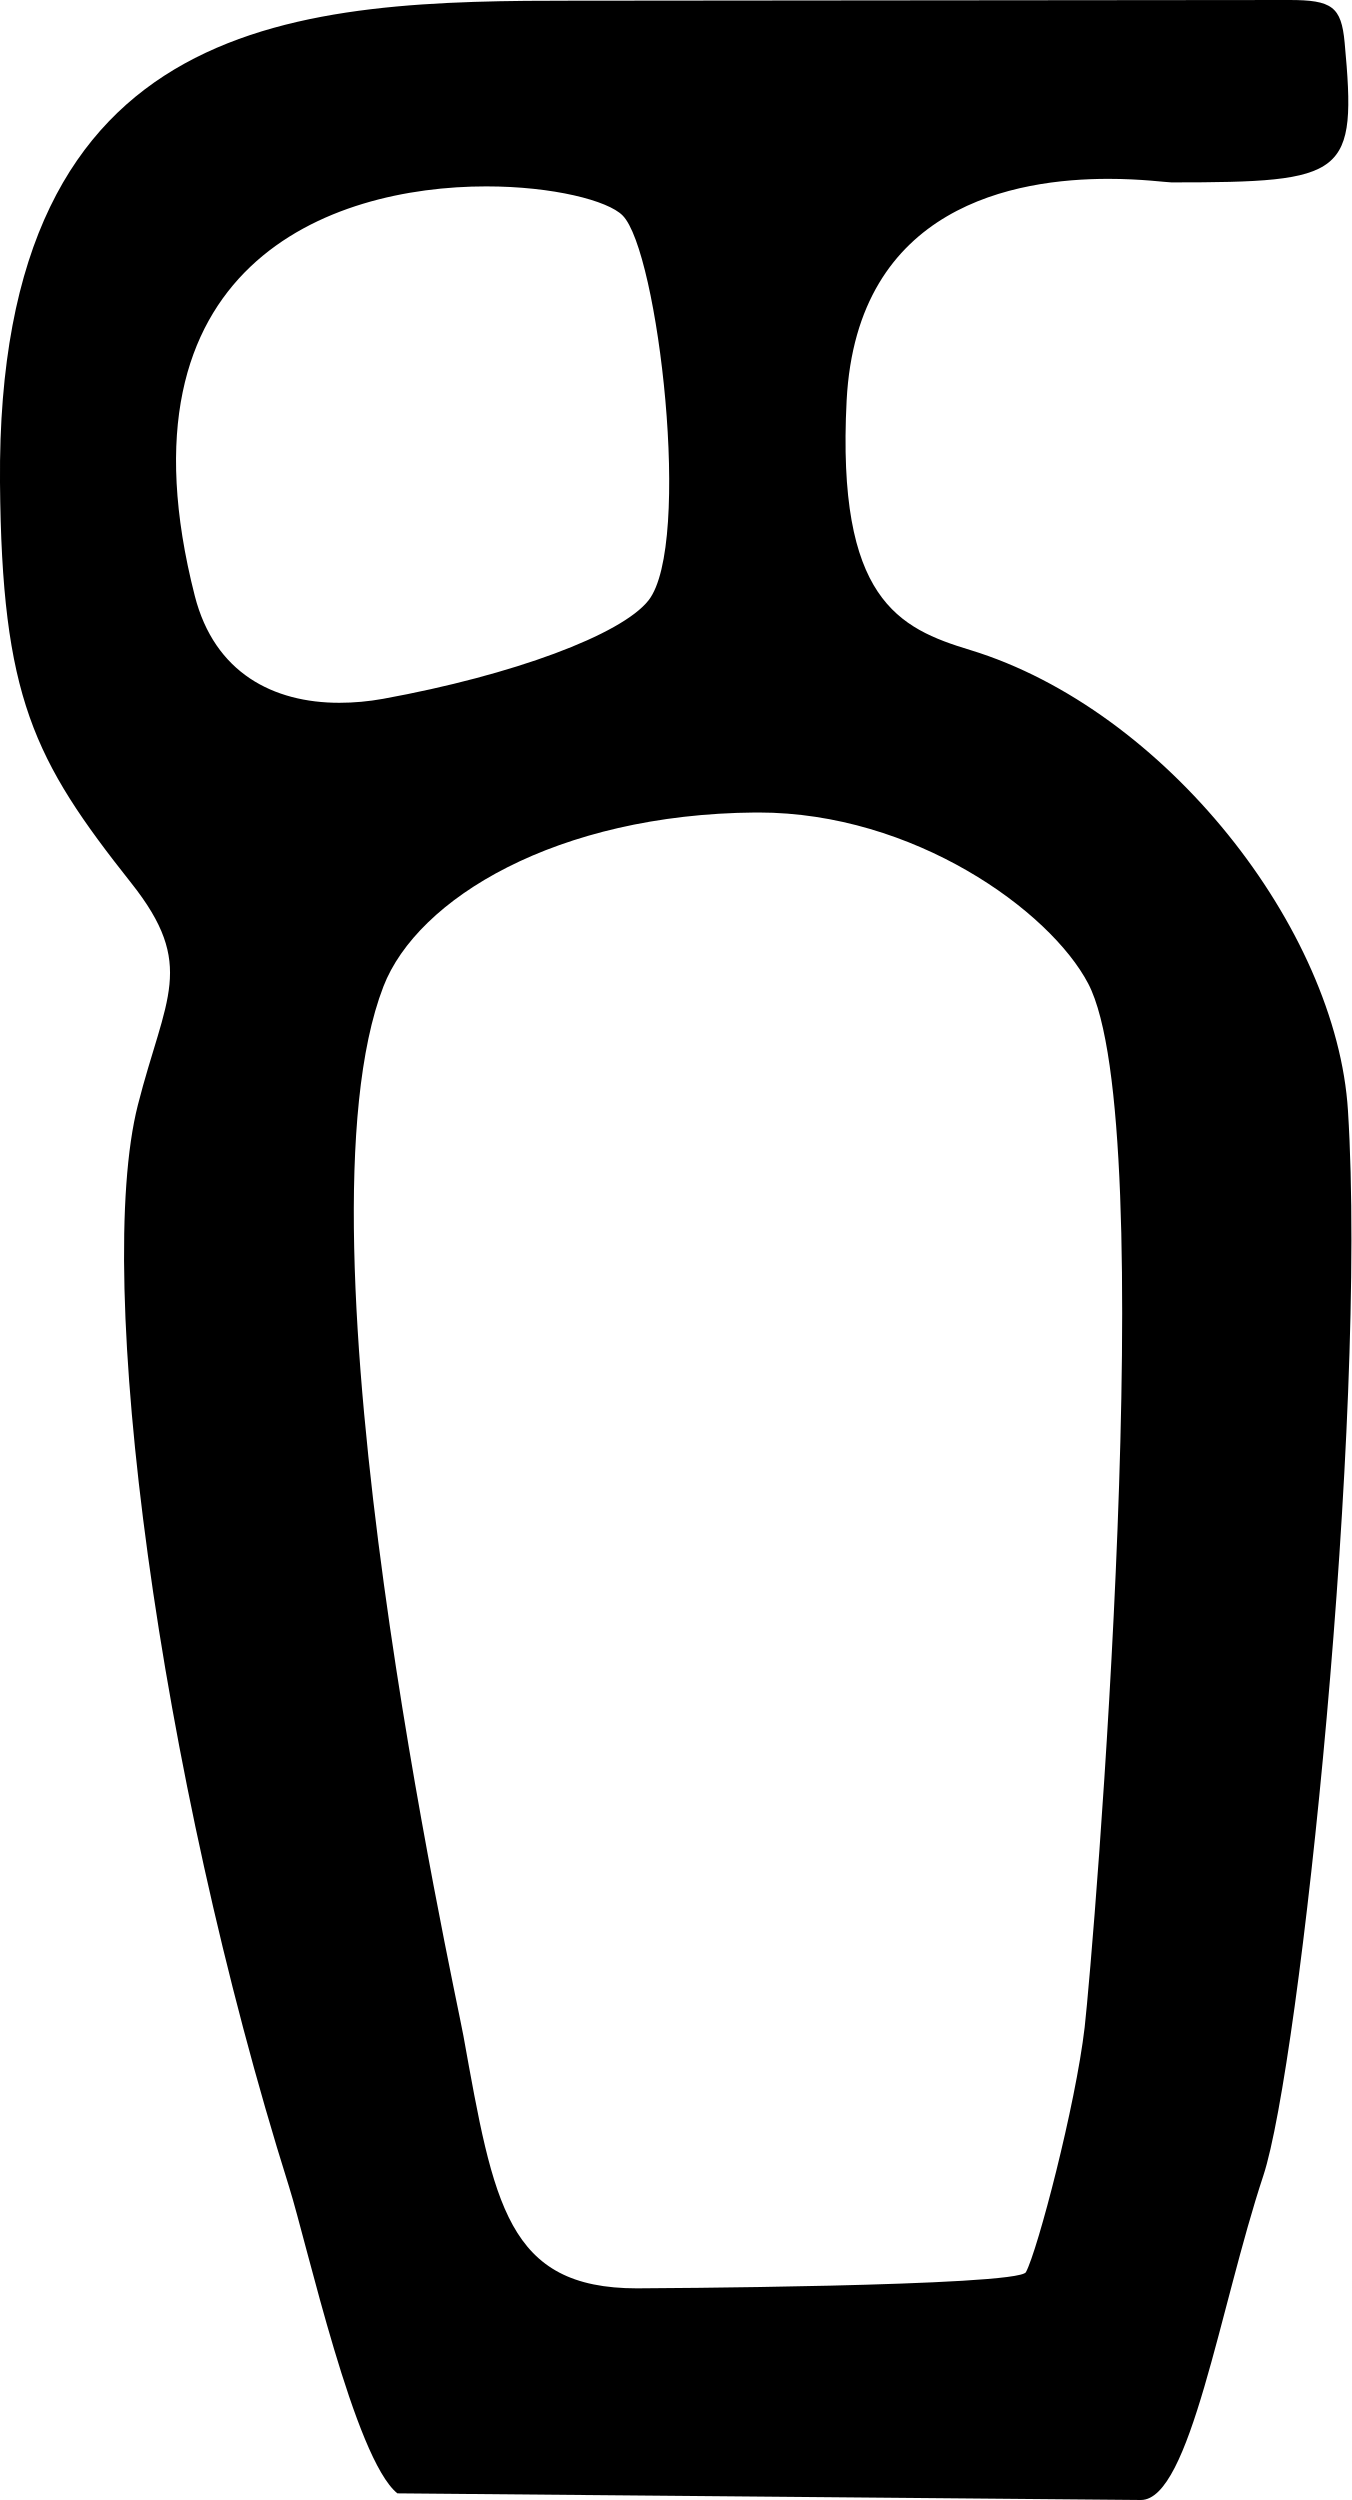
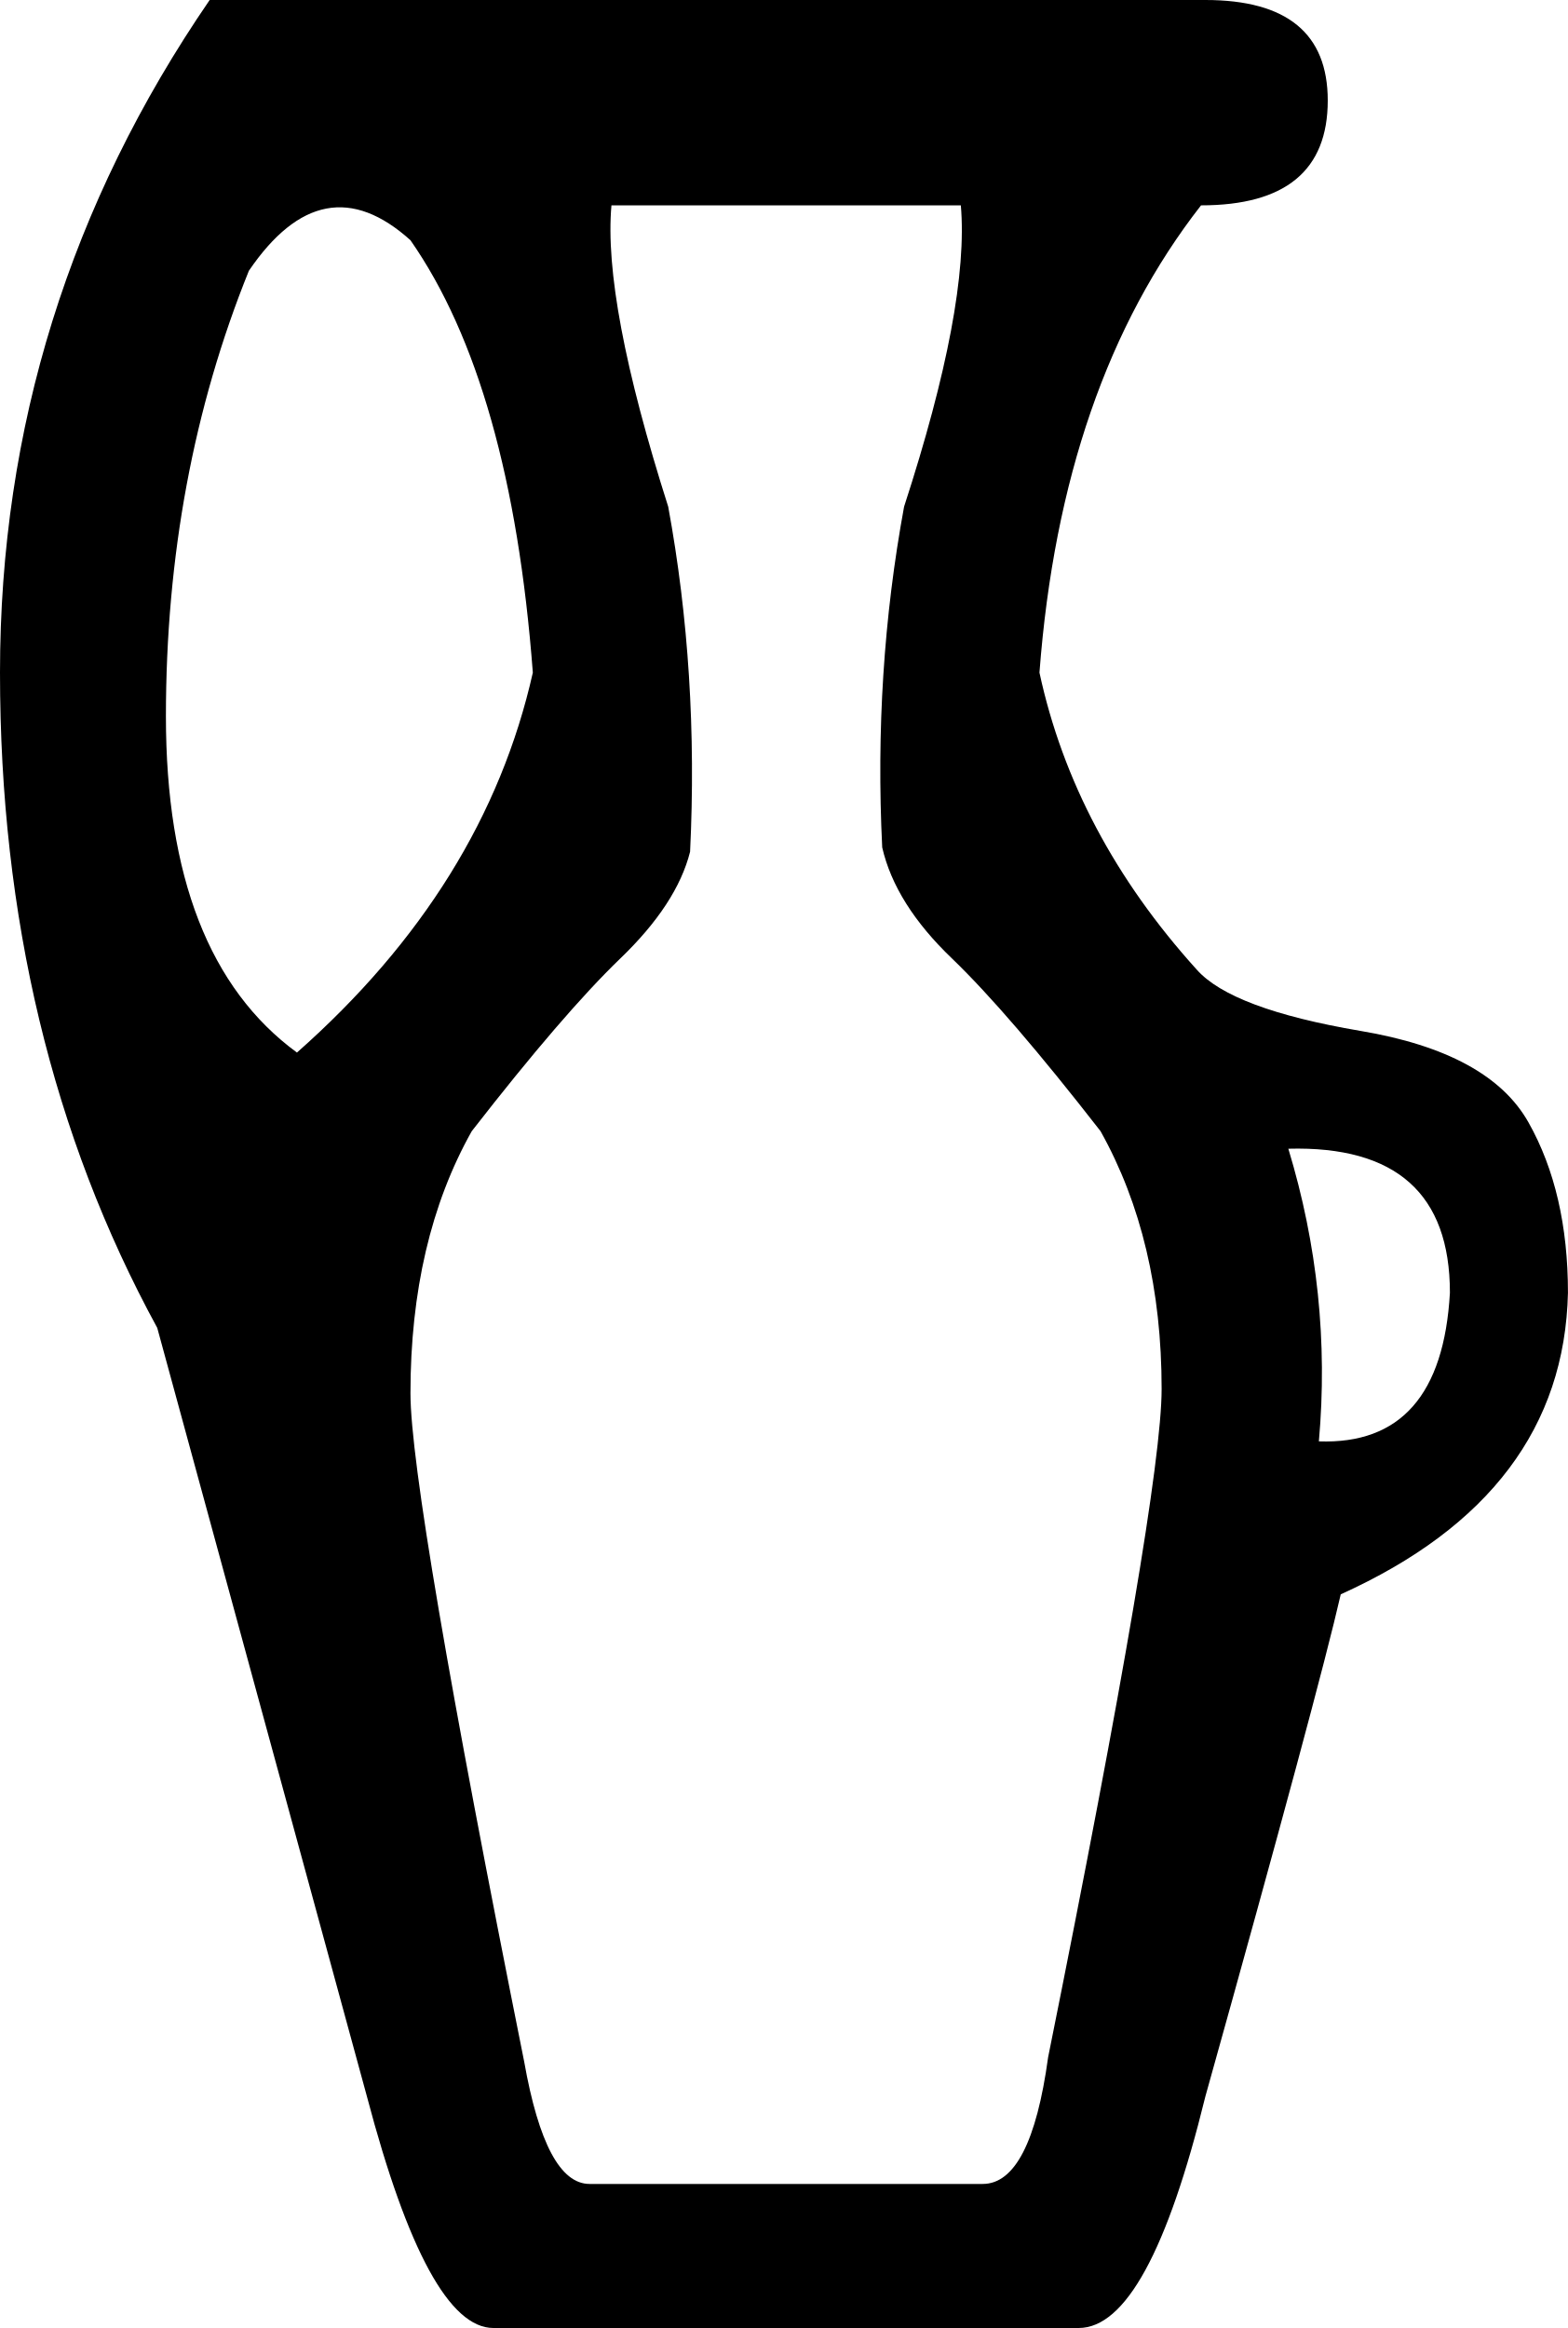
- <svg width="6.098" height="11.28">
-   <path style="fill:#000000; stroke:none" d=" M 2.194 0.841  C 2.495 0.841 2.743 0.905 2.809 0.972  C 2.97 1.132 3.124 2.457 2.926 2.709  C 2.804 2.864 2.316 3.046 1.729 3.153  C 1.663 3.165 1.596 3.171 1.531 3.171  C 1.234 3.171 0.968 3.037 0.879 2.689  C 0.497 1.193 1.49 0.841 2.194 0.841  Z  M 3.422 3.666  C 4.122 3.666 4.737 4.108 4.91 4.438  C 5.244 5.076 4.934 8.793 4.894 9.147  C 4.853 9.5 4.682 10.153 4.629 10.252  C 4.594 10.317 2.892 10.325 2.874 10.325  C 2.288 10.325 2.228 9.946 2.091 9.186  C 2.048 8.951 1.298 5.569 1.73 4.451  C 1.883 4.055 2.512 3.673 3.409 3.666  C 3.413 3.666 3.417 3.666 3.422 3.666  Z  M 5.817 0  C 5.701 0 2.797 0.003 2.719 0.003  C 2.682 0.003 2.644 0.003 2.606 0.003  C 1.369 0.003 -0.017 0.035 0 2.177  C 0.008 3.146 0.151 3.427 0.592 3.984  C 0.888 4.357 0.746 4.499 0.622 4.986  C 0.423 5.77 0.714 7.99 1.304 9.866  C 1.386 10.127 1.6 11.095 1.793 11.25  L 5.148 11.28  C 5.37 11.279 5.504 10.409 5.7 9.817  C 5.865 9.317 6.17 6.41 6.082 5.011  C 6.031 4.192 5.258 3.202 4.378 2.933  C 4.055 2.835 3.774 2.705 3.82 1.807  C 3.866 0.925 4.586 0.807 5.001 0.807  C 5.153 0.807 5.264 0.823 5.286 0.823  C 6.077 0.823 6.123 0.795 6.067 0.192  C 6.052 0.03 6.01 0 5.817 0  Z " />
+ <svg width="7.598" height="11.28">
+   <path style="fill:#000000; stroke:none" d=" M 5.82 0.995  Q 5.143 1.862 5.037 3.259  Q 5.206 4.042 5.799 4.698  Q 5.968 4.889 6.592 4.995  Q 7.217 5.1 7.407 5.439  Q 7.598 5.778 7.598 6.264  Q 7.576 7.238 6.497 7.725  Q 6.391 8.19 5.841 10.158  Q 5.566 11.28 5.227 11.28  L 2.391 11.28  Q 2.074 11.28 1.778 10.158  L 0.762 6.434  Q 0 5.037 0 3.259  Q 0 1.481 1.016 0  L 5.841 0  Q 6.434 0 6.434 0.487  Q 6.434 0.995 5.82 0.995  Z  M 7.026 6.264  Q 7.026 5.545 6.243 5.566  Q 6.455 6.264 6.391 6.984  Q 6.984 7.005 7.026 6.264  Z  M 1.439 5.1  Q 2.349 4.296 2.582 3.259  Q 2.476 1.862 1.989 1.164  Q 1.566 0.783 1.206 1.312  Q 0.804 2.307 0.804 3.471  Q 0.804 4.635 1.439 5.1  Z  M 4.656 0.995  L 2.963 0.995  Q 2.921 1.46 3.238 2.455  Q 3.386 3.259 3.344 4.127  Q 3.28 4.381 3.005 4.645  Q 2.73 4.91 2.286 5.481  Q 1.989 6.01 1.989 6.751  Q 1.989 7.238 2.54 9.989  Q 2.645 10.582 2.857 10.582  L 4.762 10.582  Q 4.995 10.582 5.079 9.968  Q 5.629 7.238 5.629 6.73  Q 5.629 6.01 5.333 5.481  Q 4.889 4.91 4.614 4.645  Q 4.338 4.381 4.275 4.106  Q 4.233 3.259 4.381 2.455  Q 4.698 1.481 4.656 0.995  Z " />
</svg>
